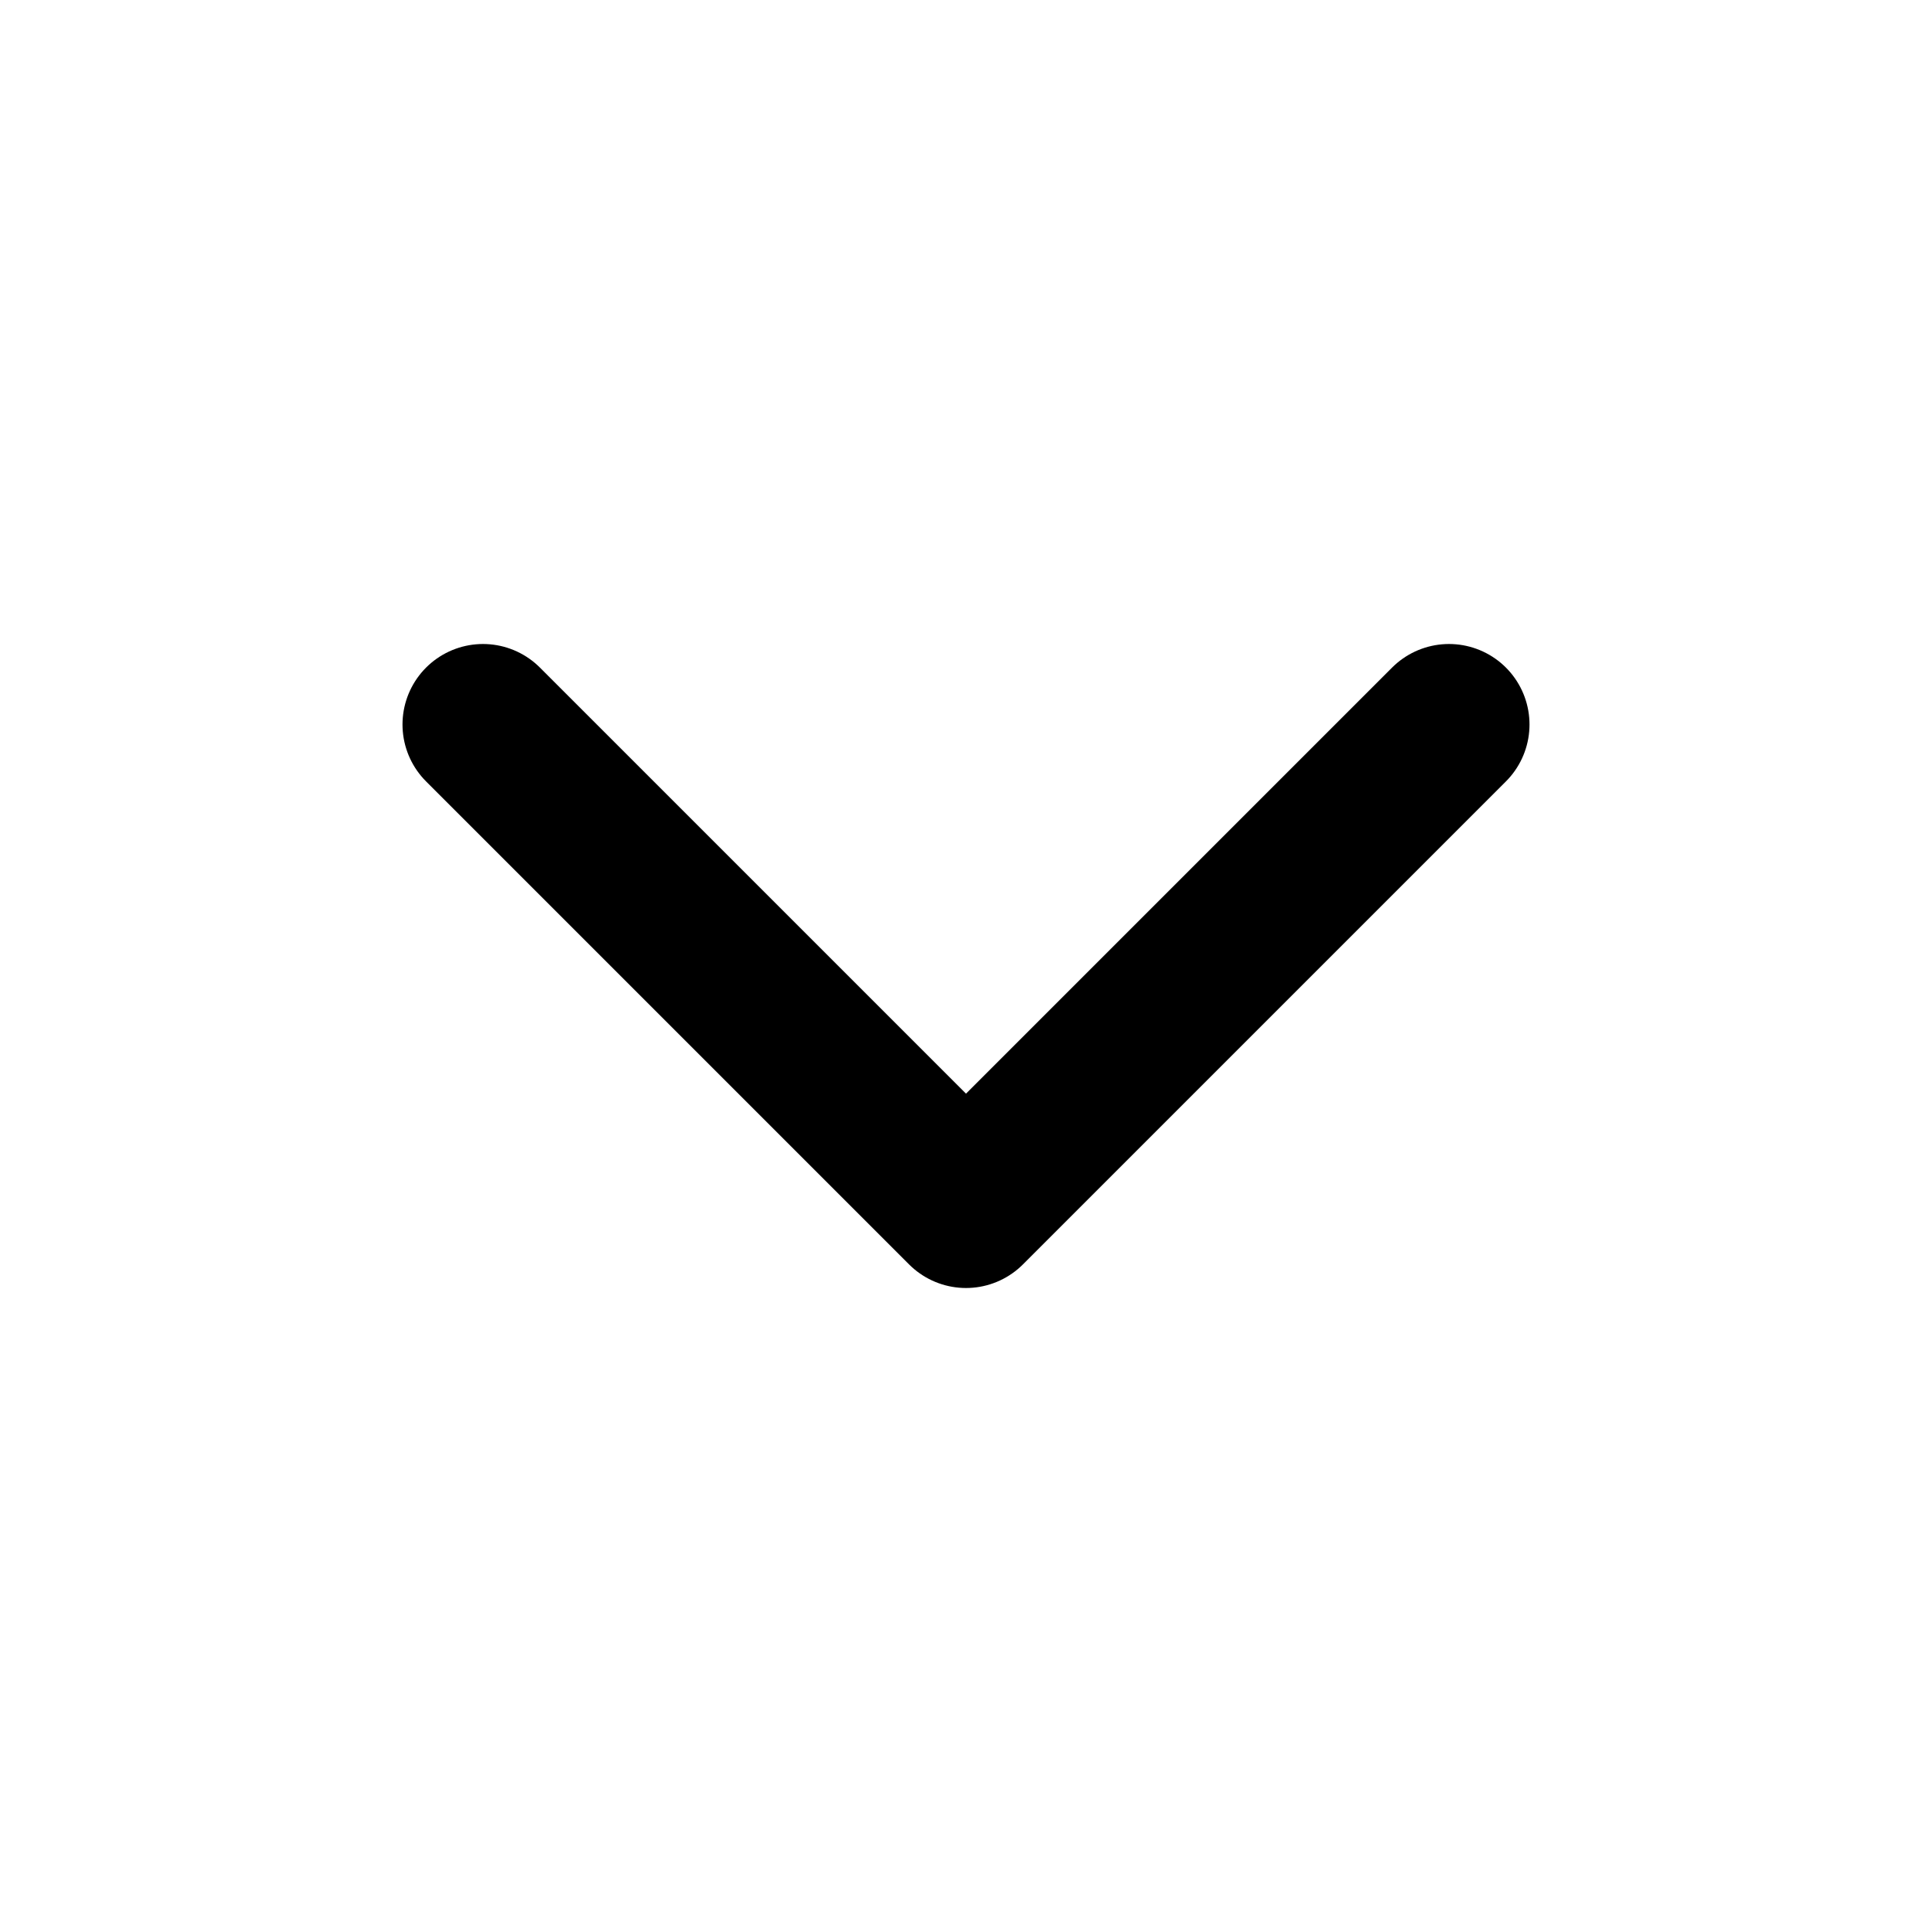
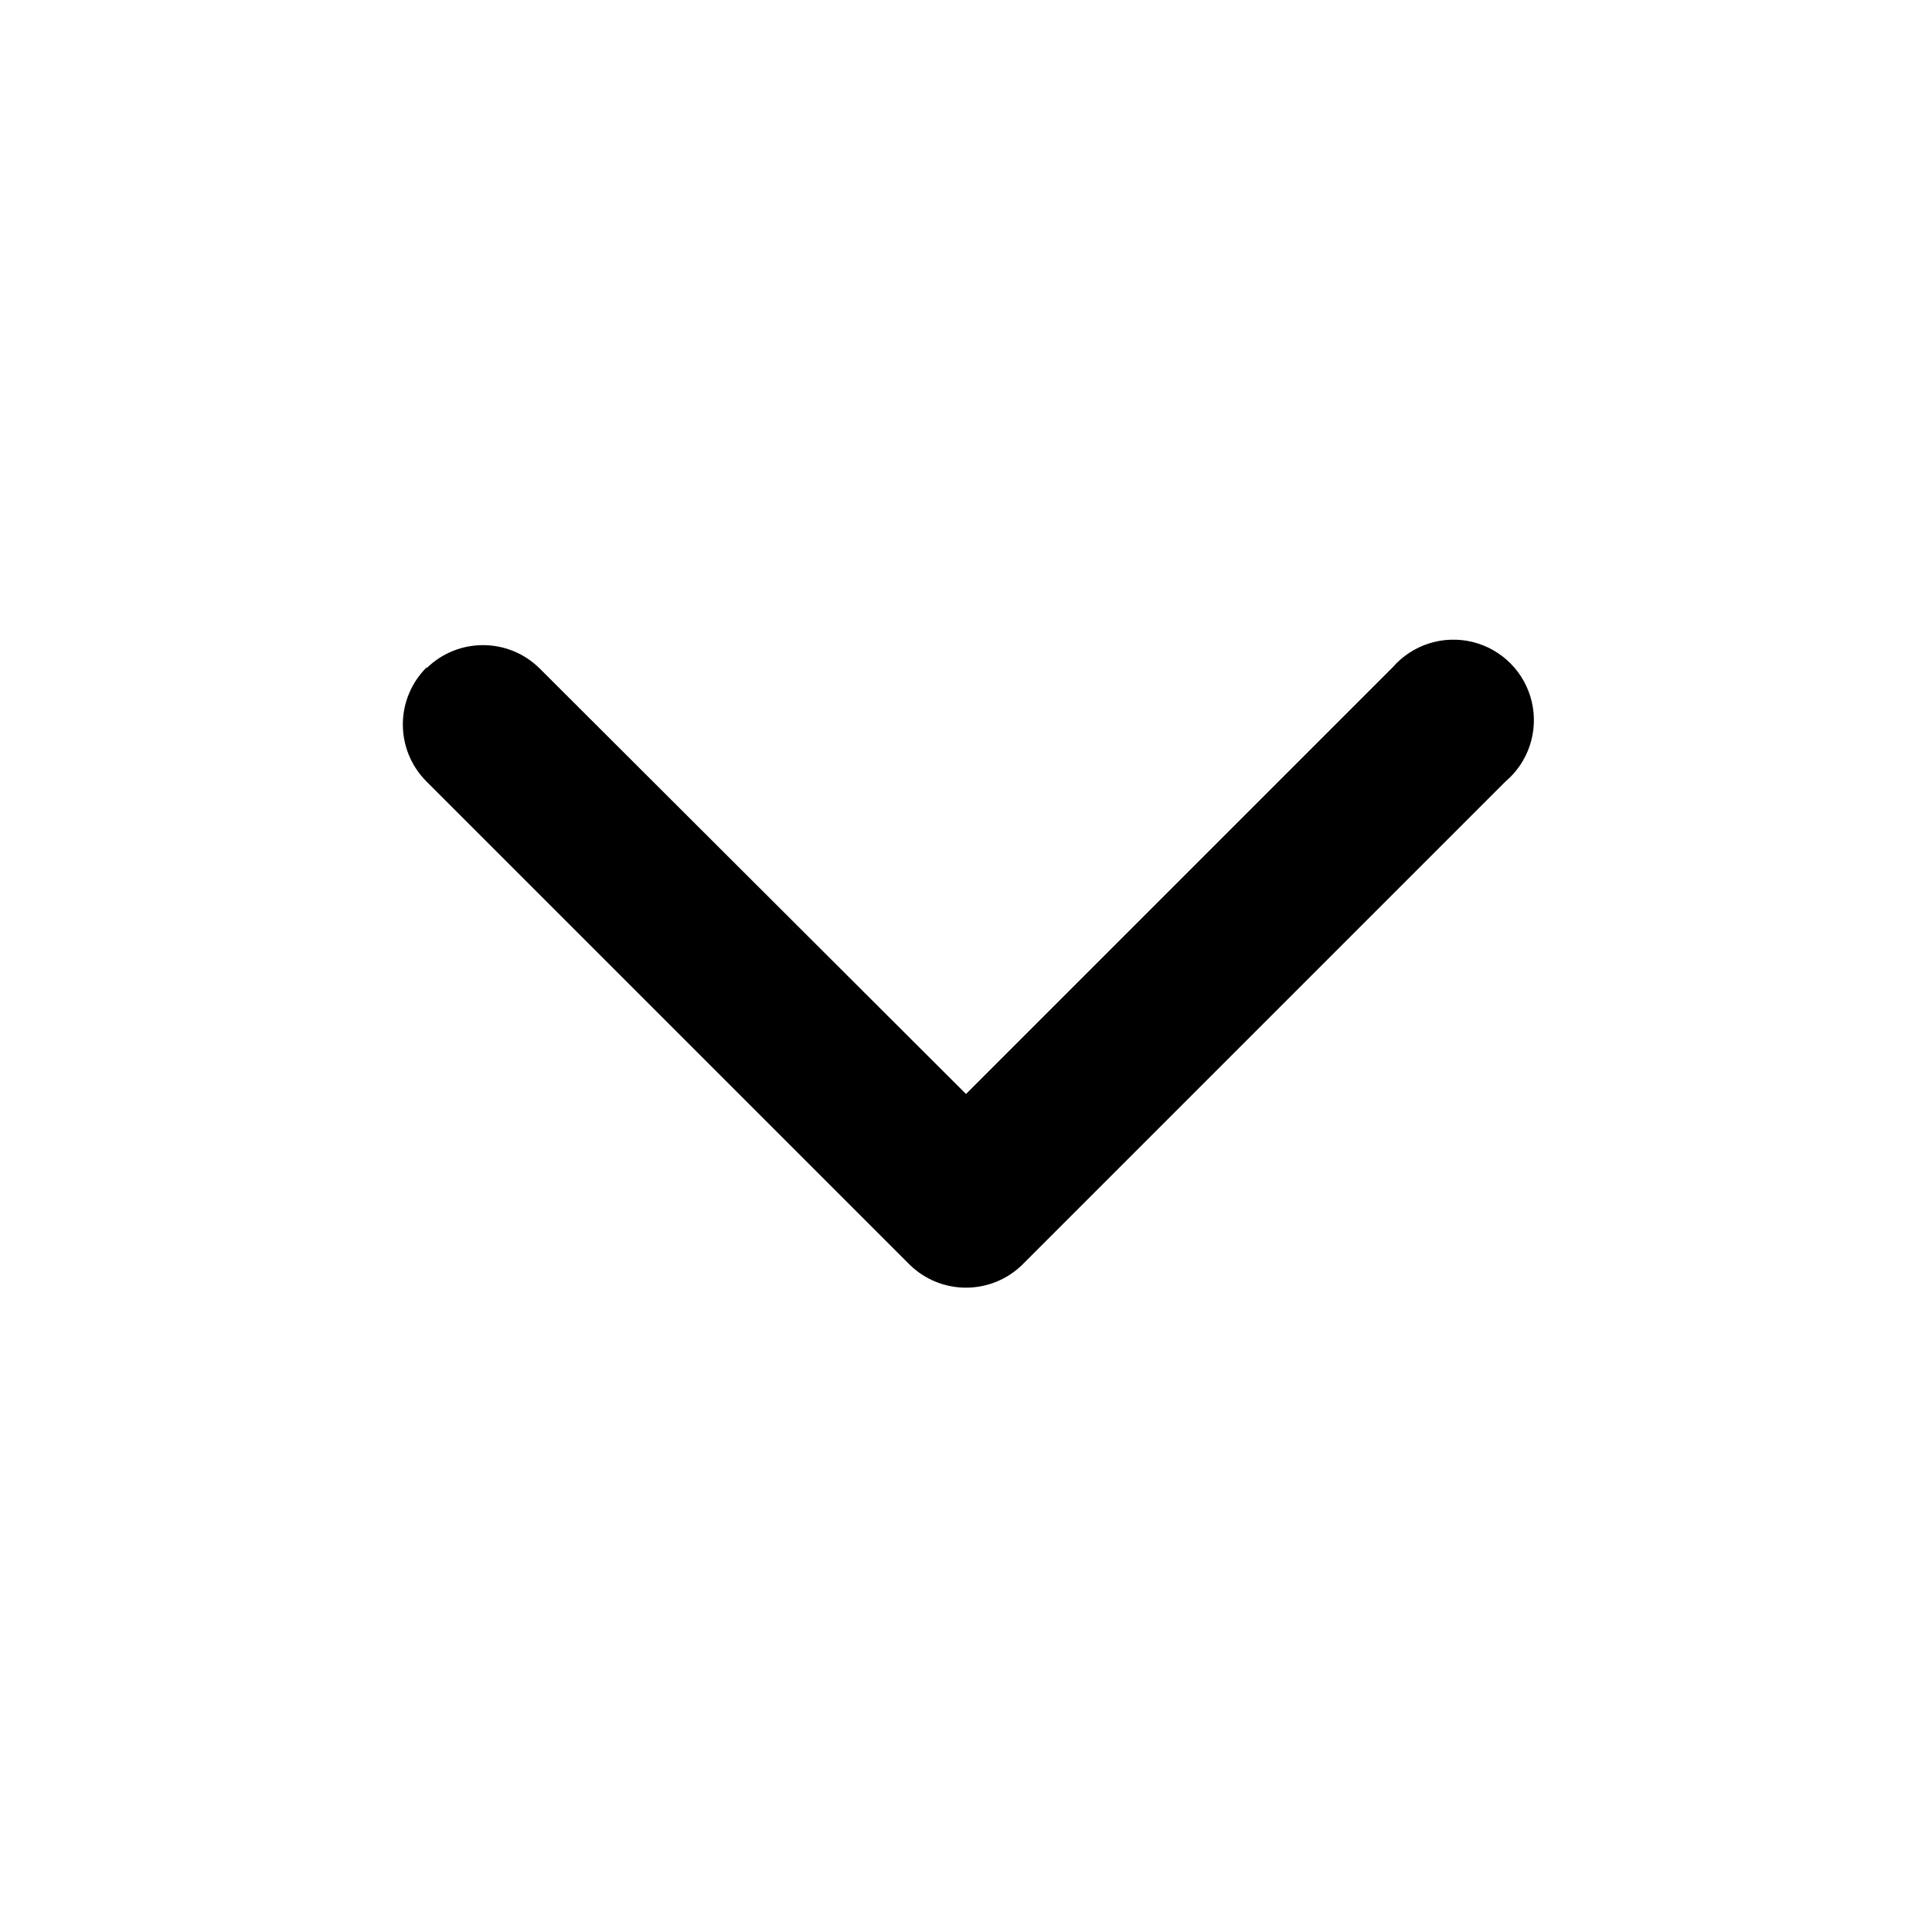
- <svg xmlns="http://www.w3.org/2000/svg" width="24" height="24" viewBox="0 0 24 24" fill="none" stroke="currentColor" stroke-width="2" stroke-linecap="round" stroke-linejoin="round">
-   <path d="m6 9 6 6 6-6" />
+ <svg xmlns="http://www.w3.org/2000/svg" width="24" height="24" viewBox="0 0 24 24">
+   <path fill="currentColor" d="M5.3 8.3a1 1 0 0 1 1.4 0l5.3 5.29 5.3-5.3a1 1 0 1 1 1.4 1.42l-6 6a1 1 0 0 1-1.4 0l-6-6a1 1 0 0 1 0-1.42Z" />
</svg>
